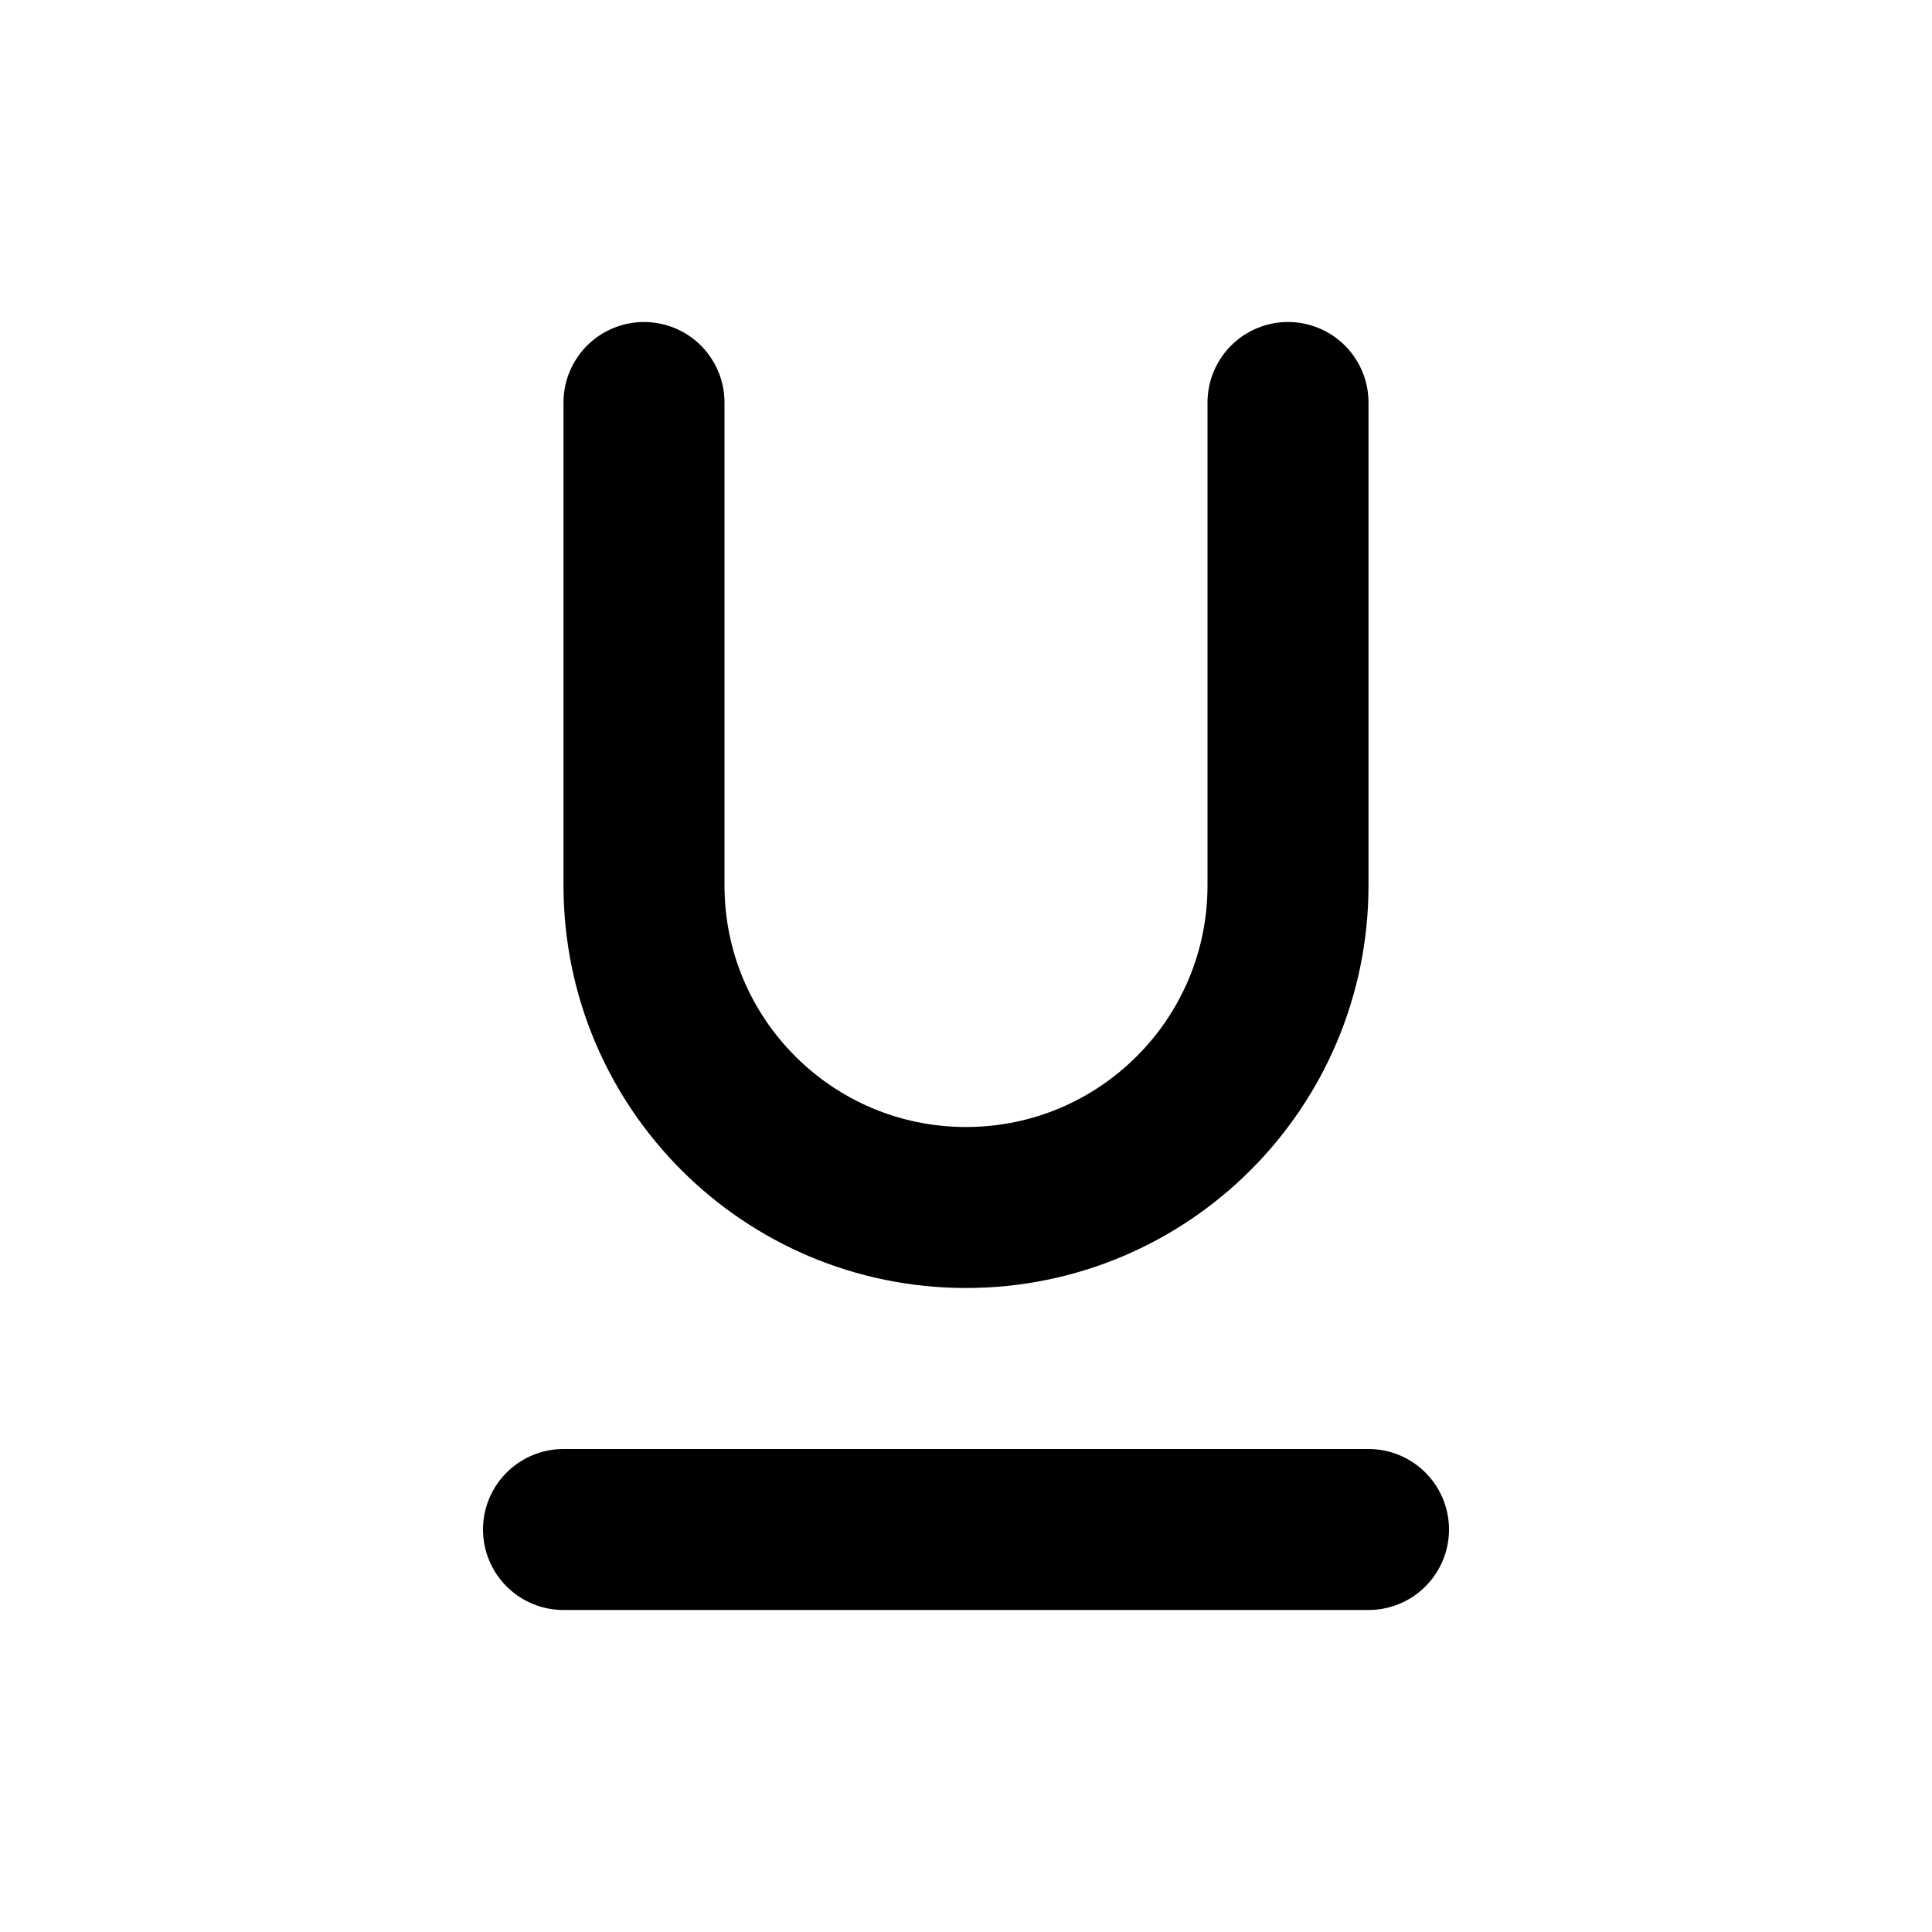
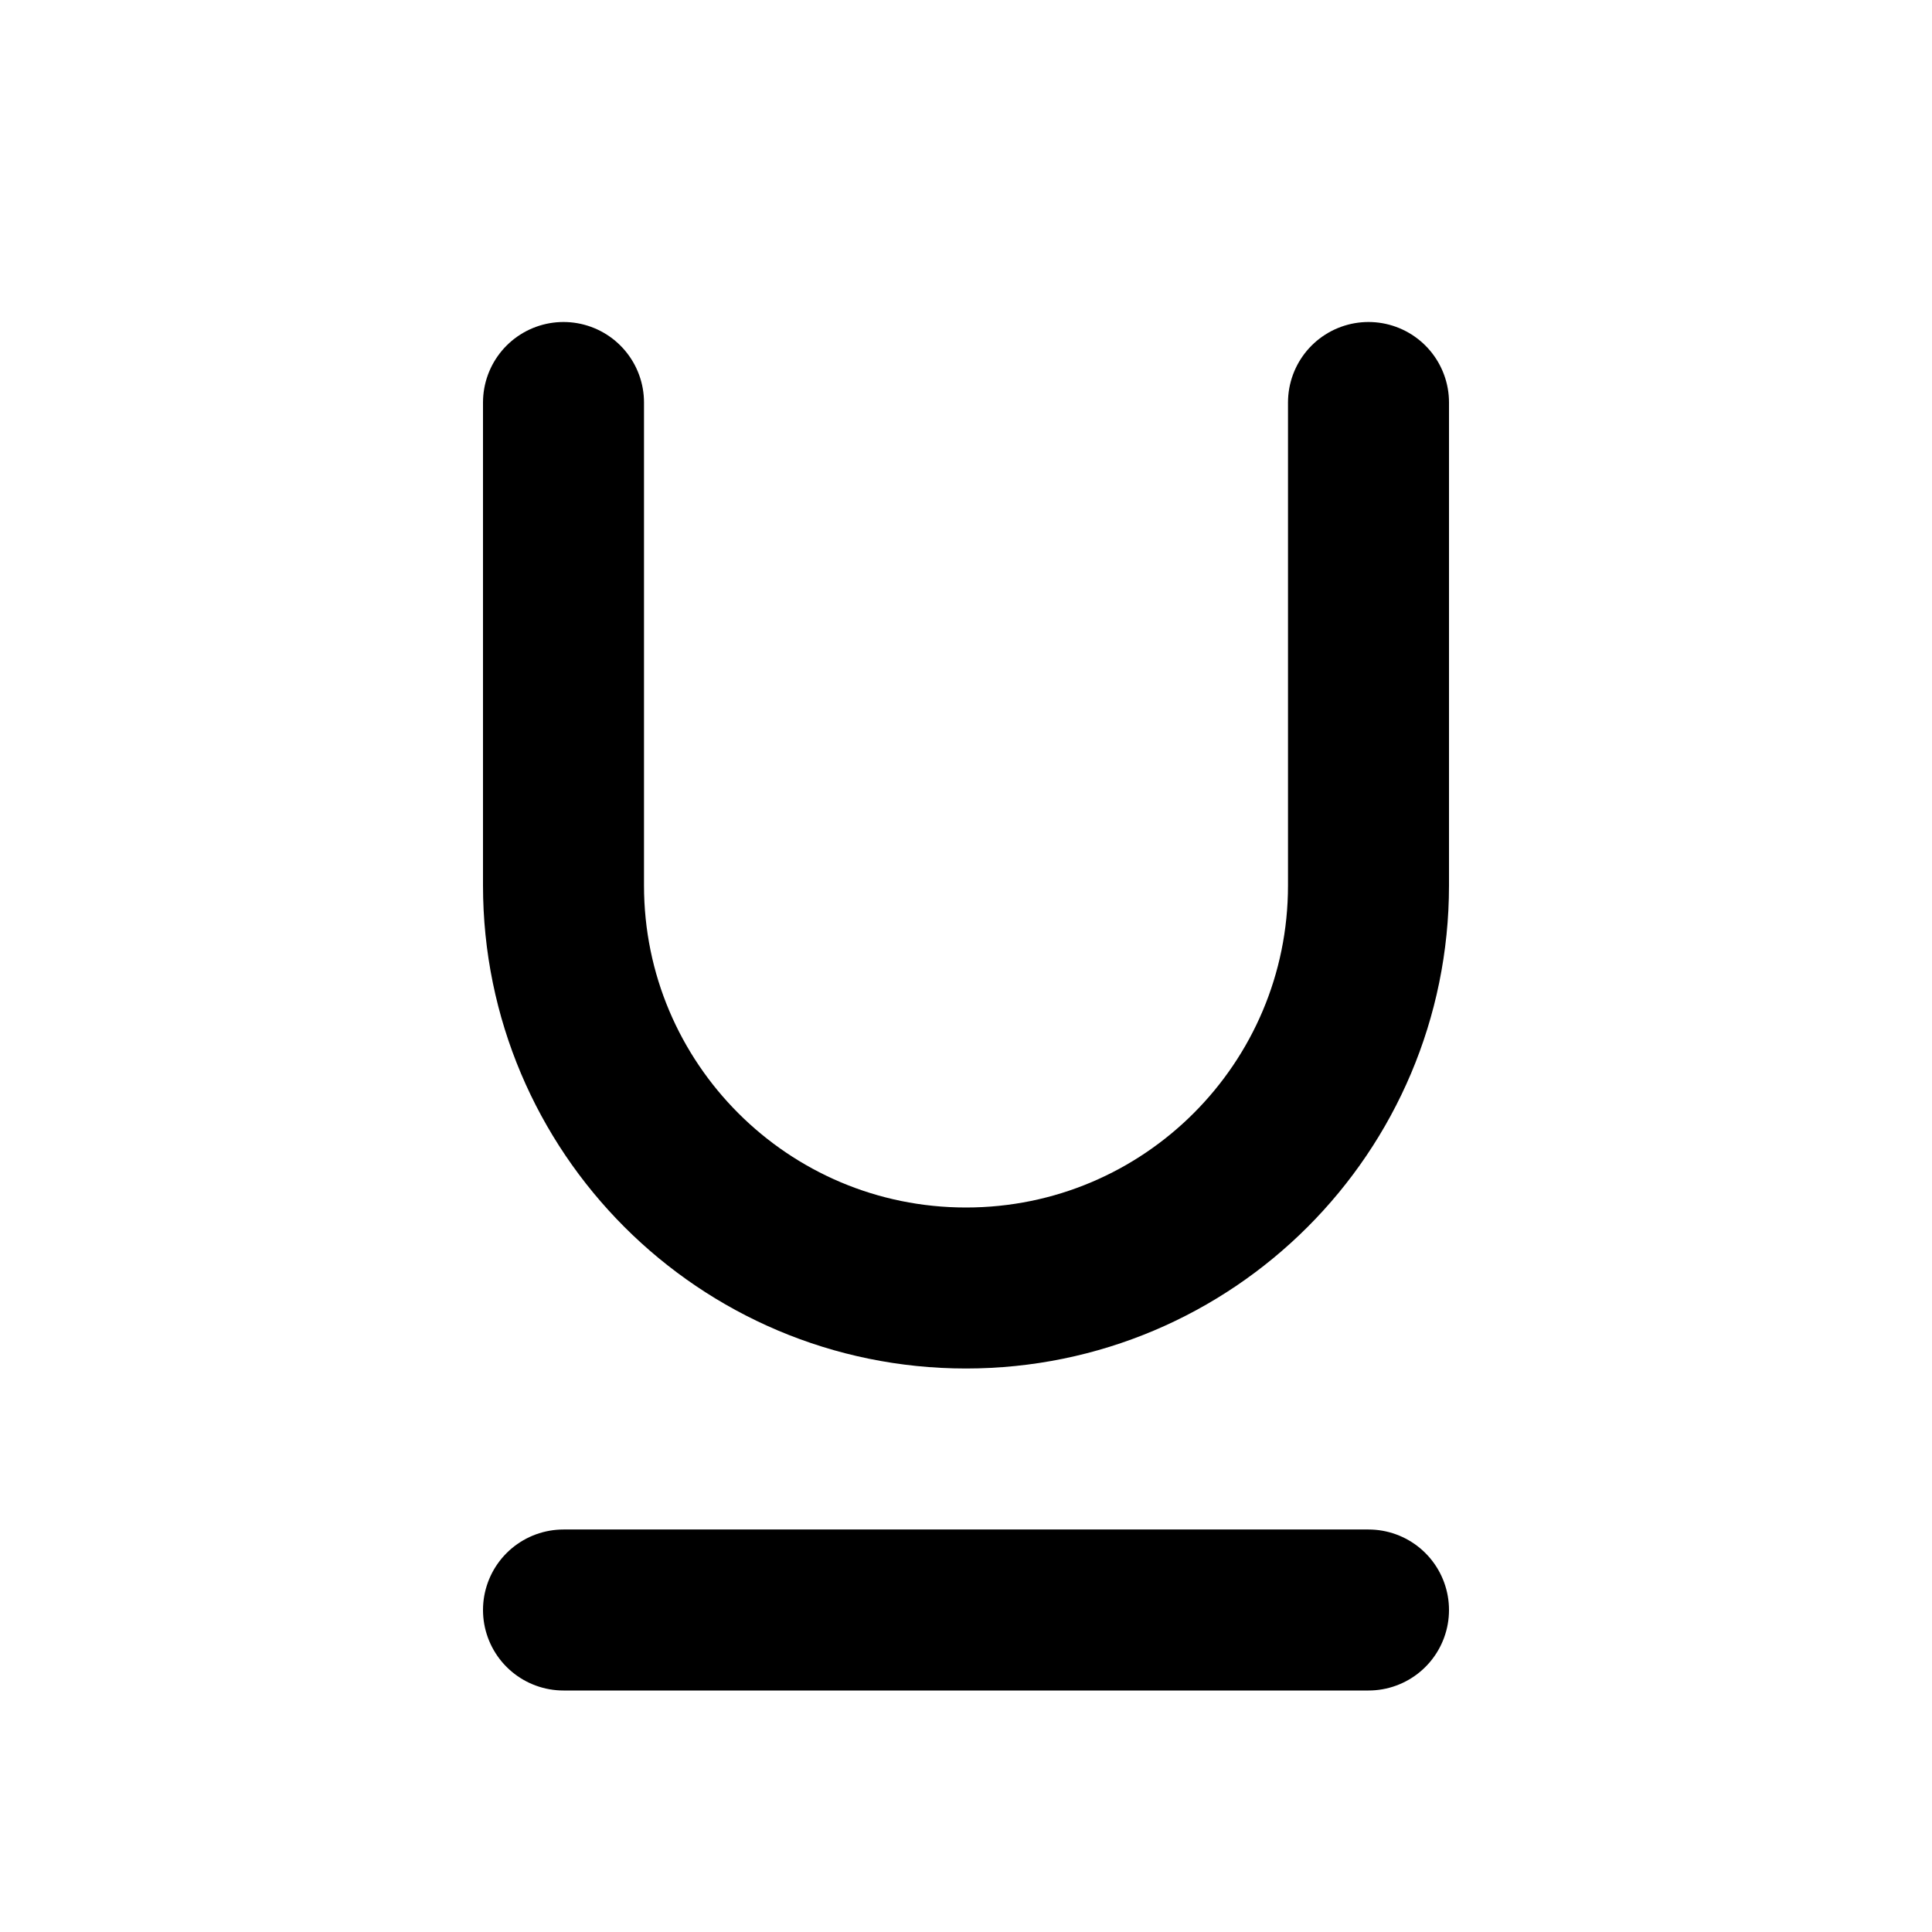
<svg xmlns="http://www.w3.org/2000/svg" class="icon icon-tabler icon-tabler-underline" width="24" height="24" viewBox="0 0 24 24" stroke-width="2" stroke="currentColor" fill="none" stroke-linecap="round" stroke-linejoin="round">
  <path stroke="none" d="M0 0h24v24H0z" />
-   <line x1="7" y1="19" x2="17" y2="19" />
-   <path d="M8 5v6a4 4 0 0 0 8 0v-6" />
+   <line x1="7" y1="20" x2="17" y2="20" />
+   <path d="M7 5v6a5 5 0 0 0 10 0v-6" />
</svg>
